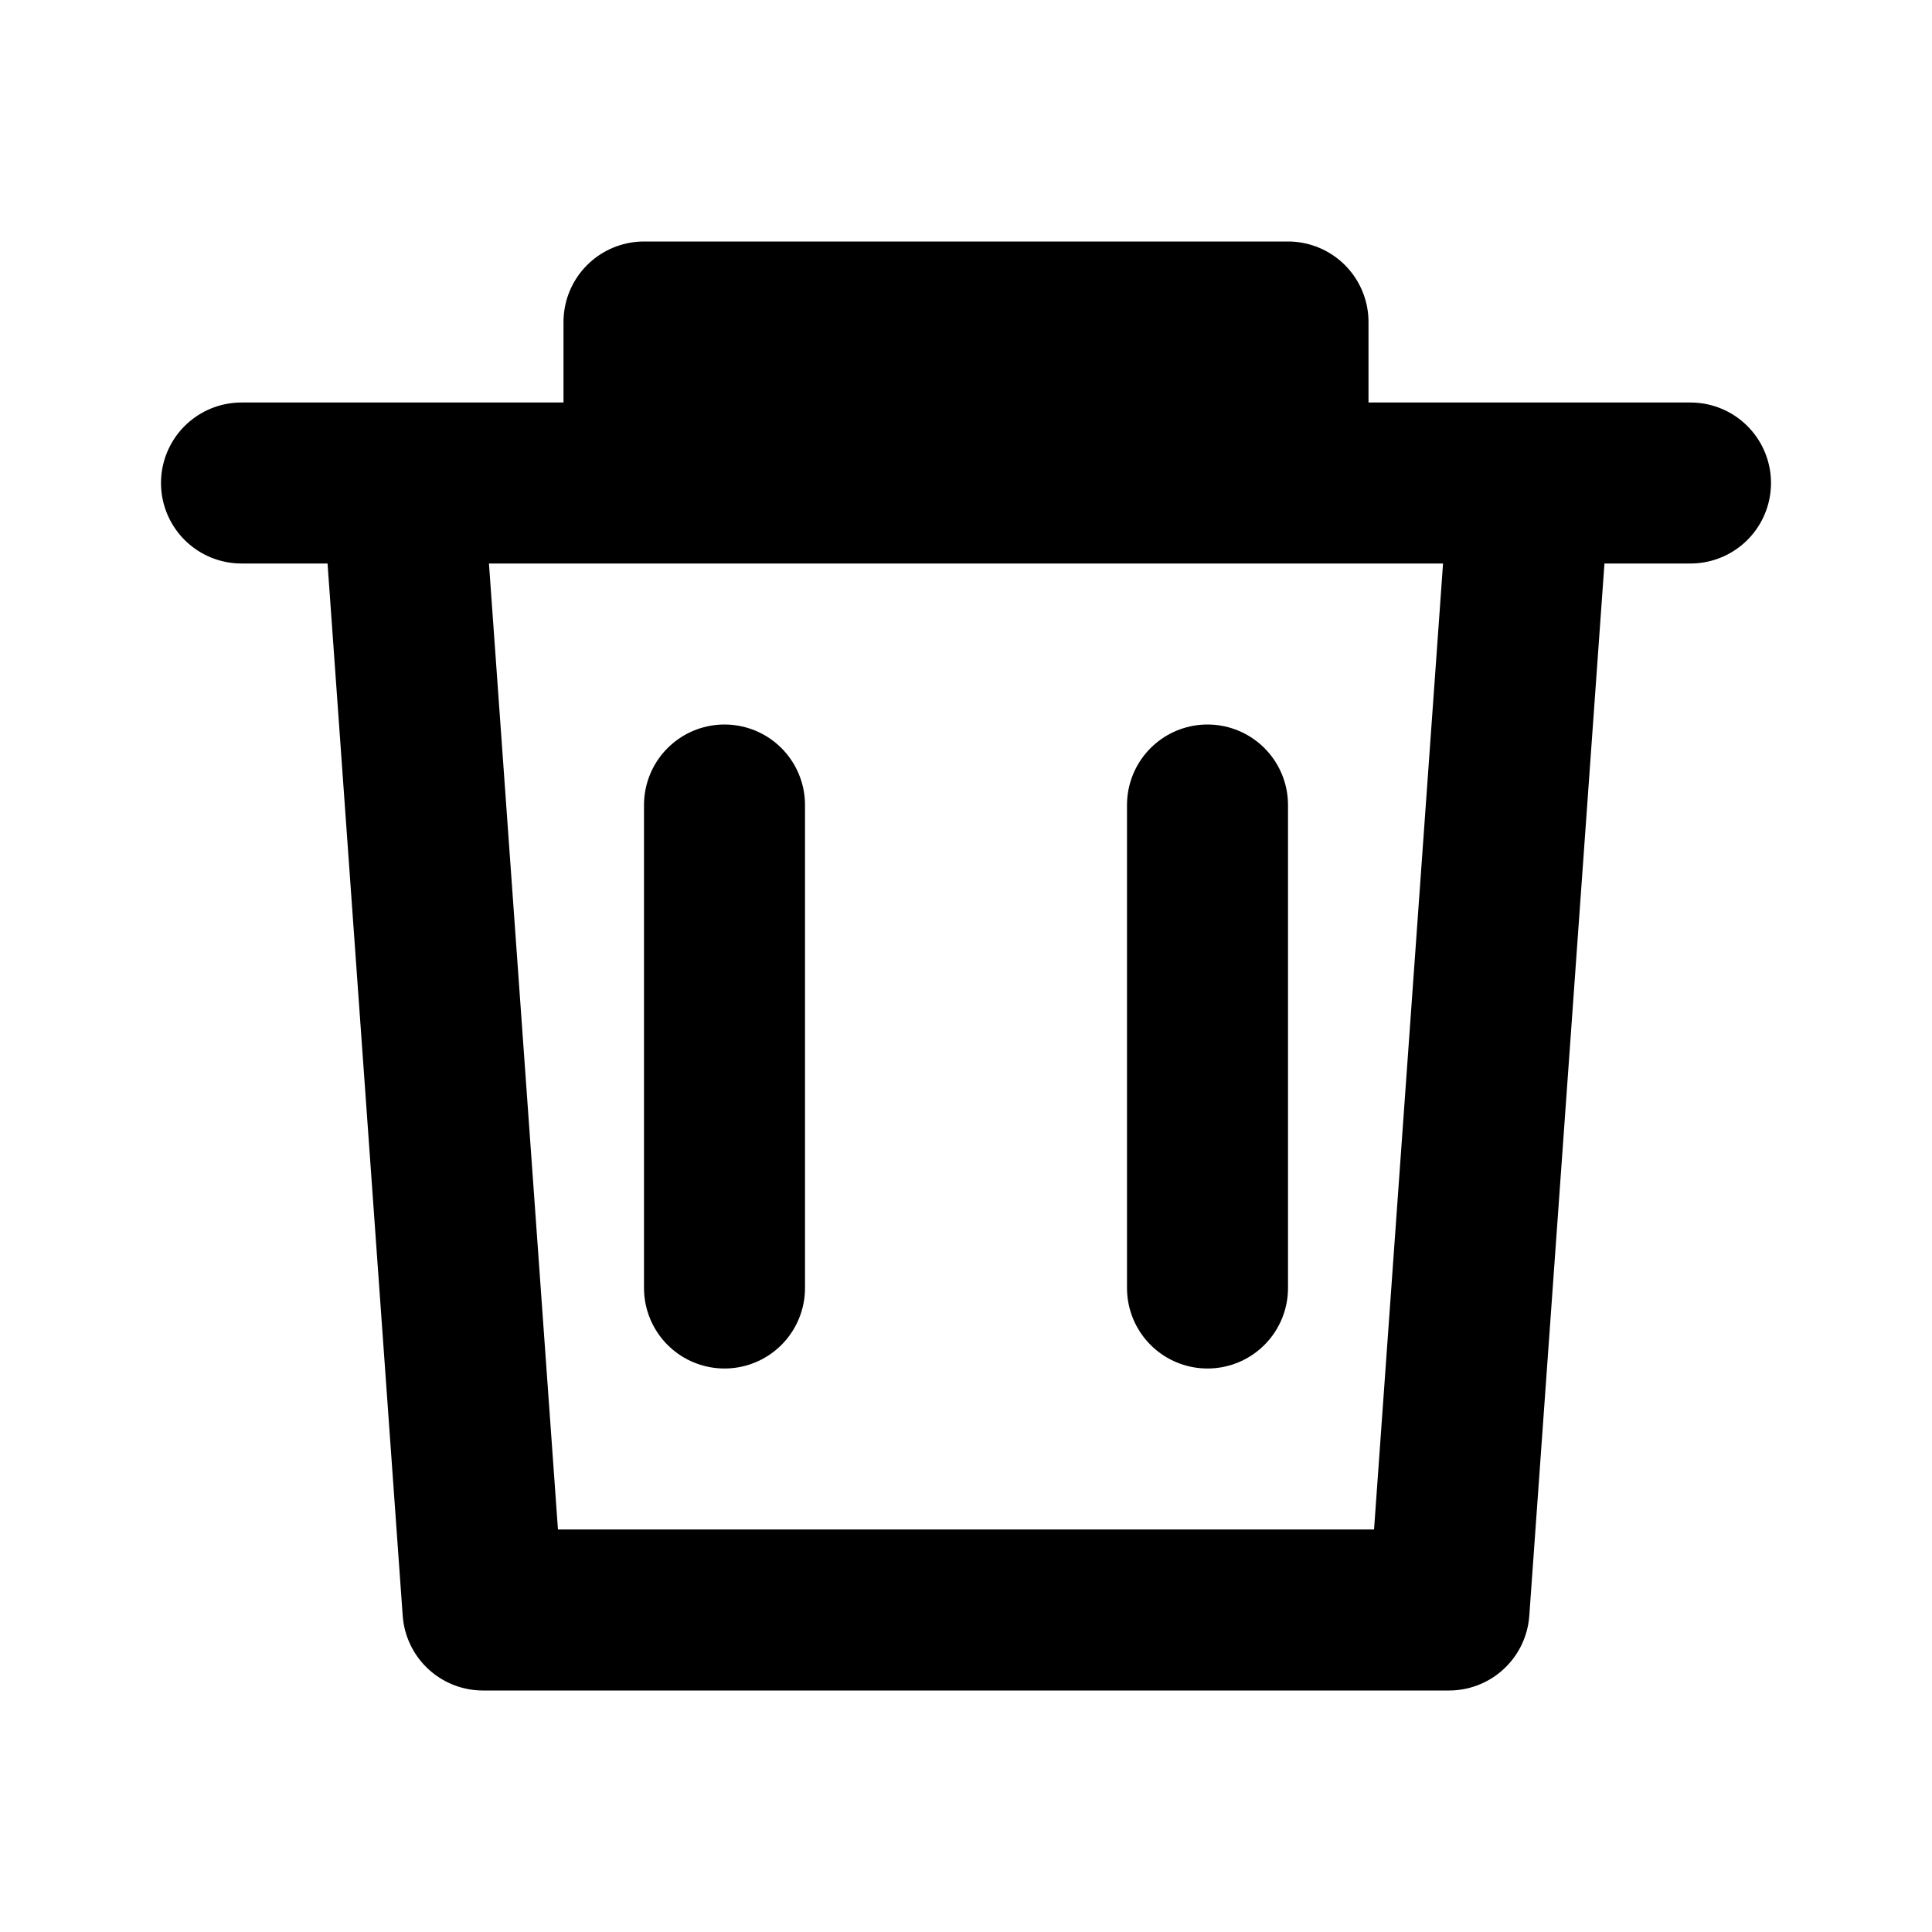
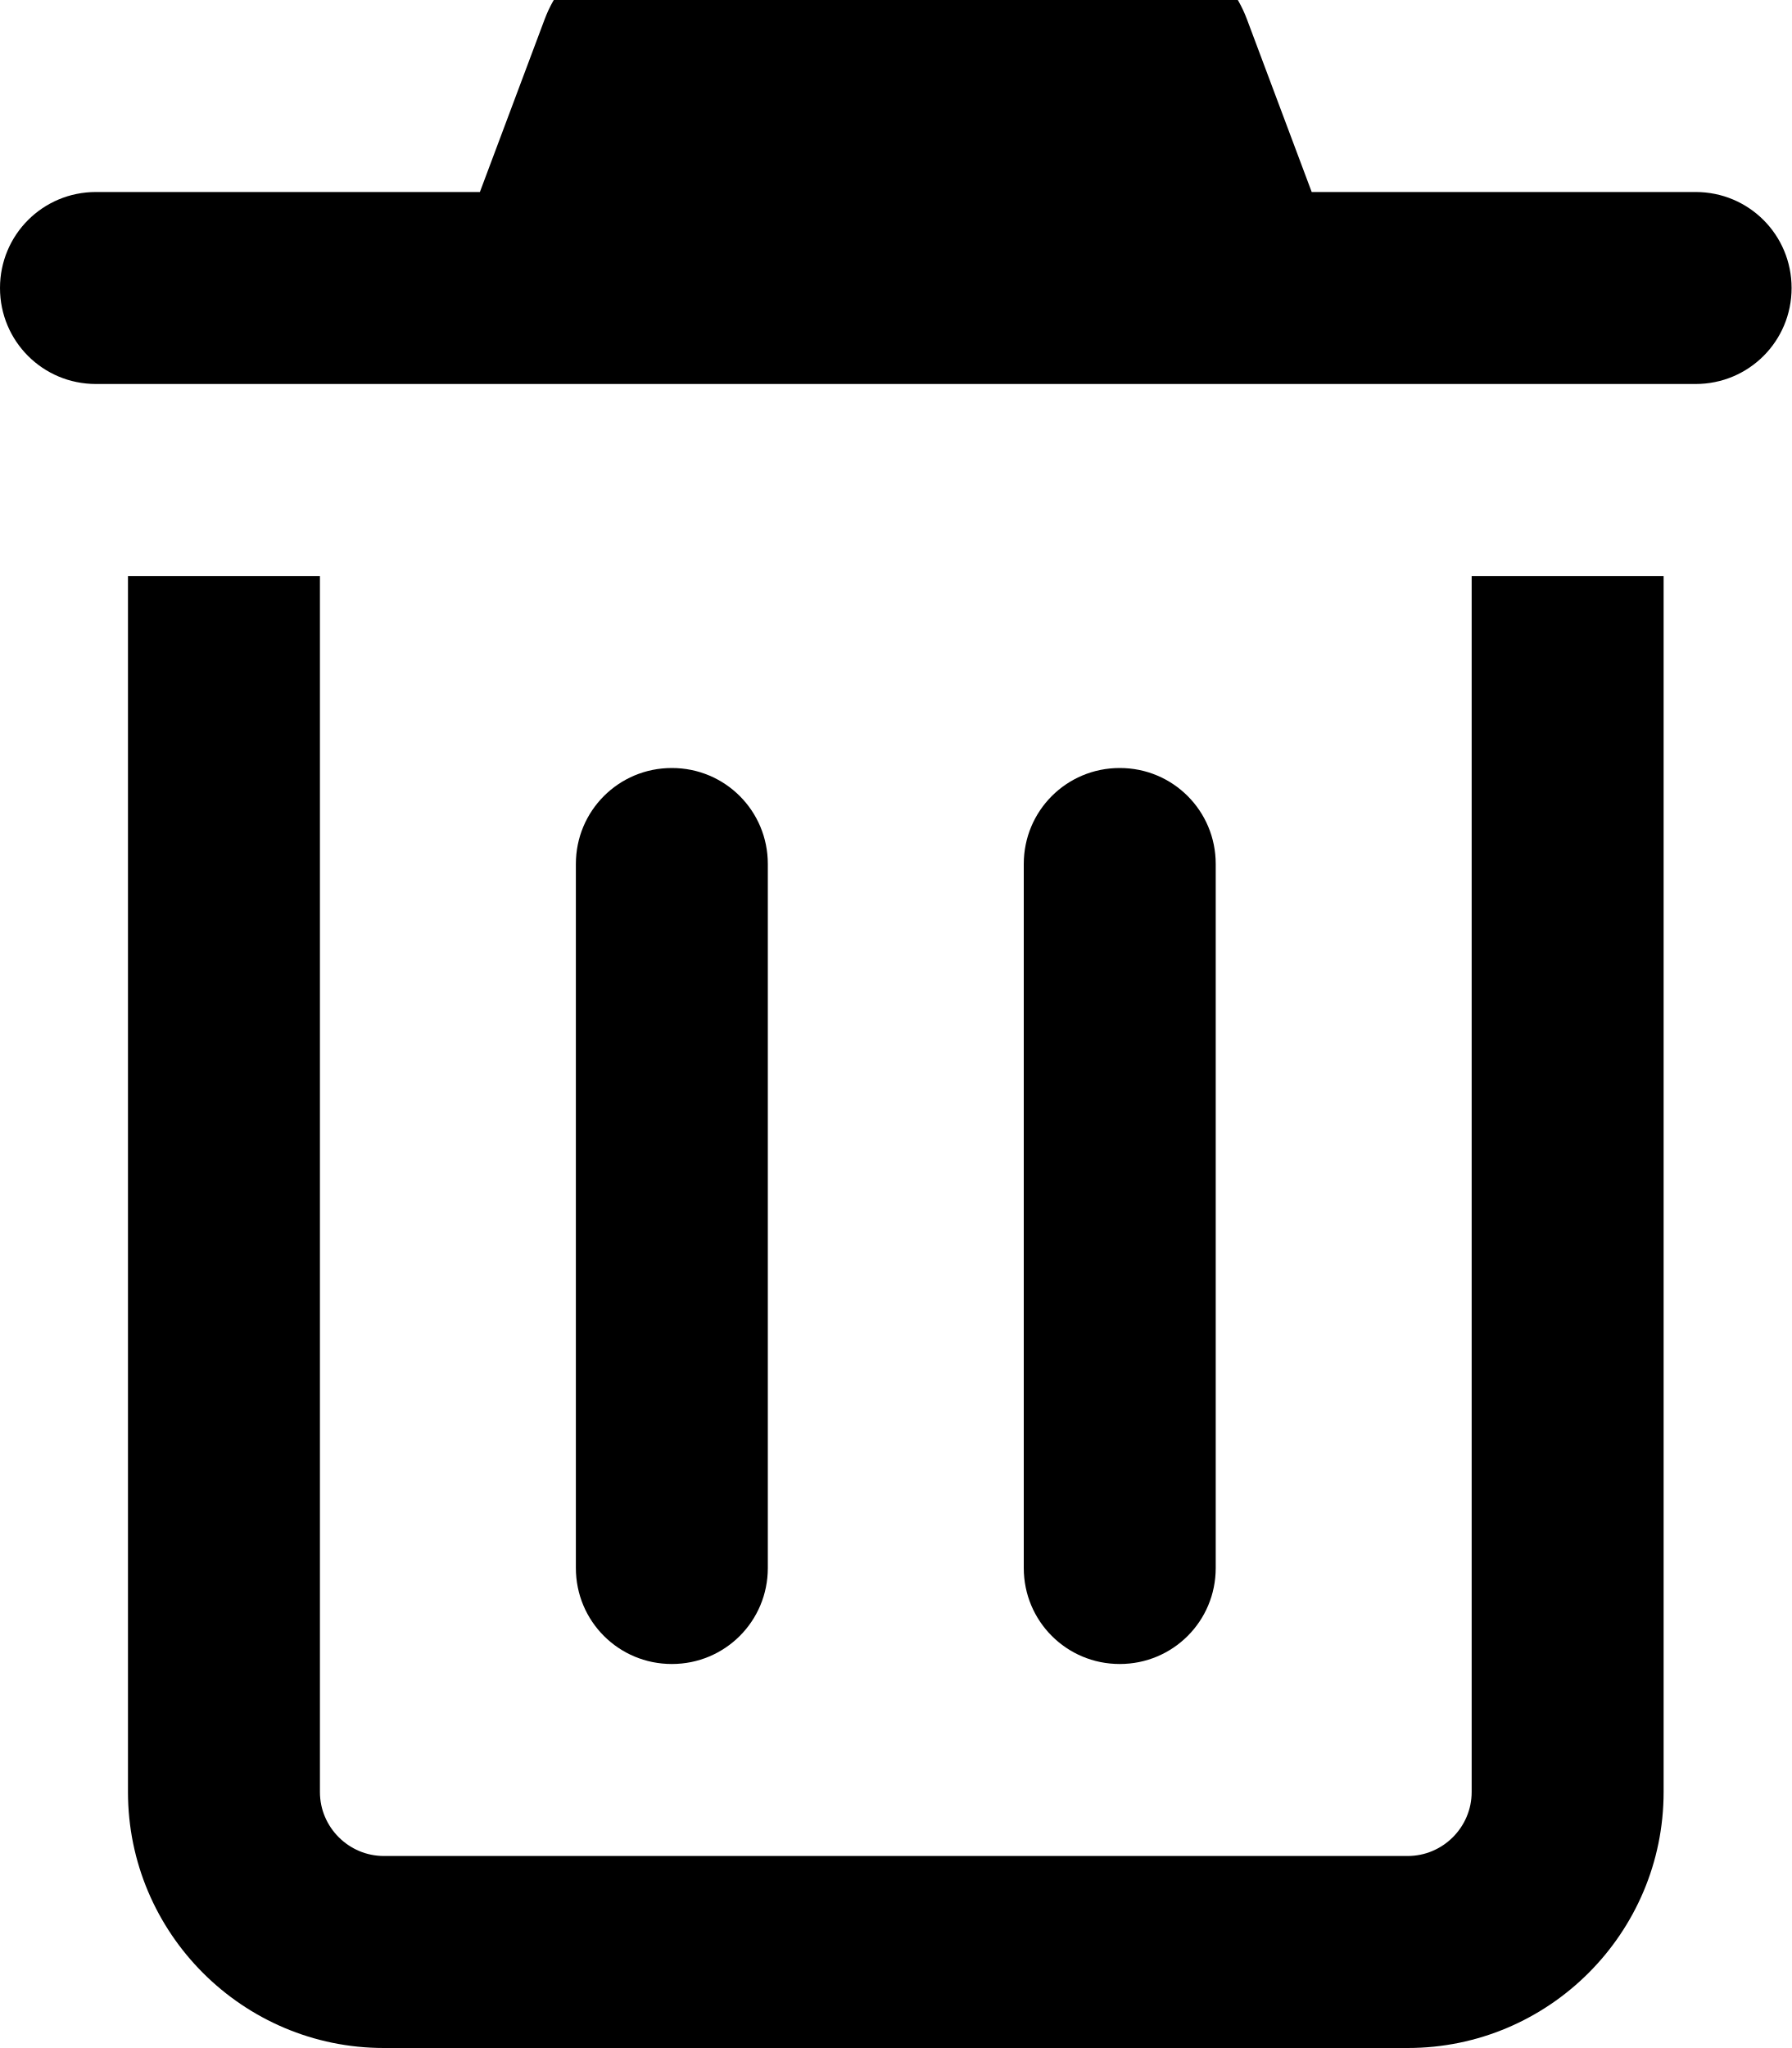
- <svg xmlns="http://www.w3.org/2000/svg" viewBox="0 0 24 24" aria-hidden="true">
-   <path d="M3 6h18M8 6V4h8v2m3 0-1 14H6L5 6m4 4v6m6-6v6" fill="none" stroke="currentColor" stroke-width="2" stroke-linecap="round" stroke-linejoin="round" />
+ <svg xmlns="http://www.w3.org/2000/svg" viewBox="0 0 448 512">
+   <path d="M166.2-16c-13.3 0-25.3 8.3-30 20.8L120 48 24 48C10.7 48 0 58.7 0 72S10.7 96 24 96l400 0c13.3 0 24-10.7 24-24s-10.7-24-24-24l-96 0-16.2-43.2C307.1-7.7 295.2-16 281.8-16L166.2-16zM32 144l0 304c0 35.3 28.7 64 64 64l256 0c35.3 0 64-28.7 64-64l0-304-48 0 0 304c0 8.8-7.2 16-16 16L96 464c-8.8 0-16-7.2-16-16l0-304-48 0zm160 72c0-13.3-10.7-24-24-24s-24 10.7-24 24l0 176c0 13.3 10.7 24 24 24s24-10.7 24-24l0-176zm112 0c0-13.3-10.7-24-24-24s-24 10.7-24 24l0 176c0 13.3 10.7 24 24 24s24-10.7 24-24l0-176z" />
</svg>
